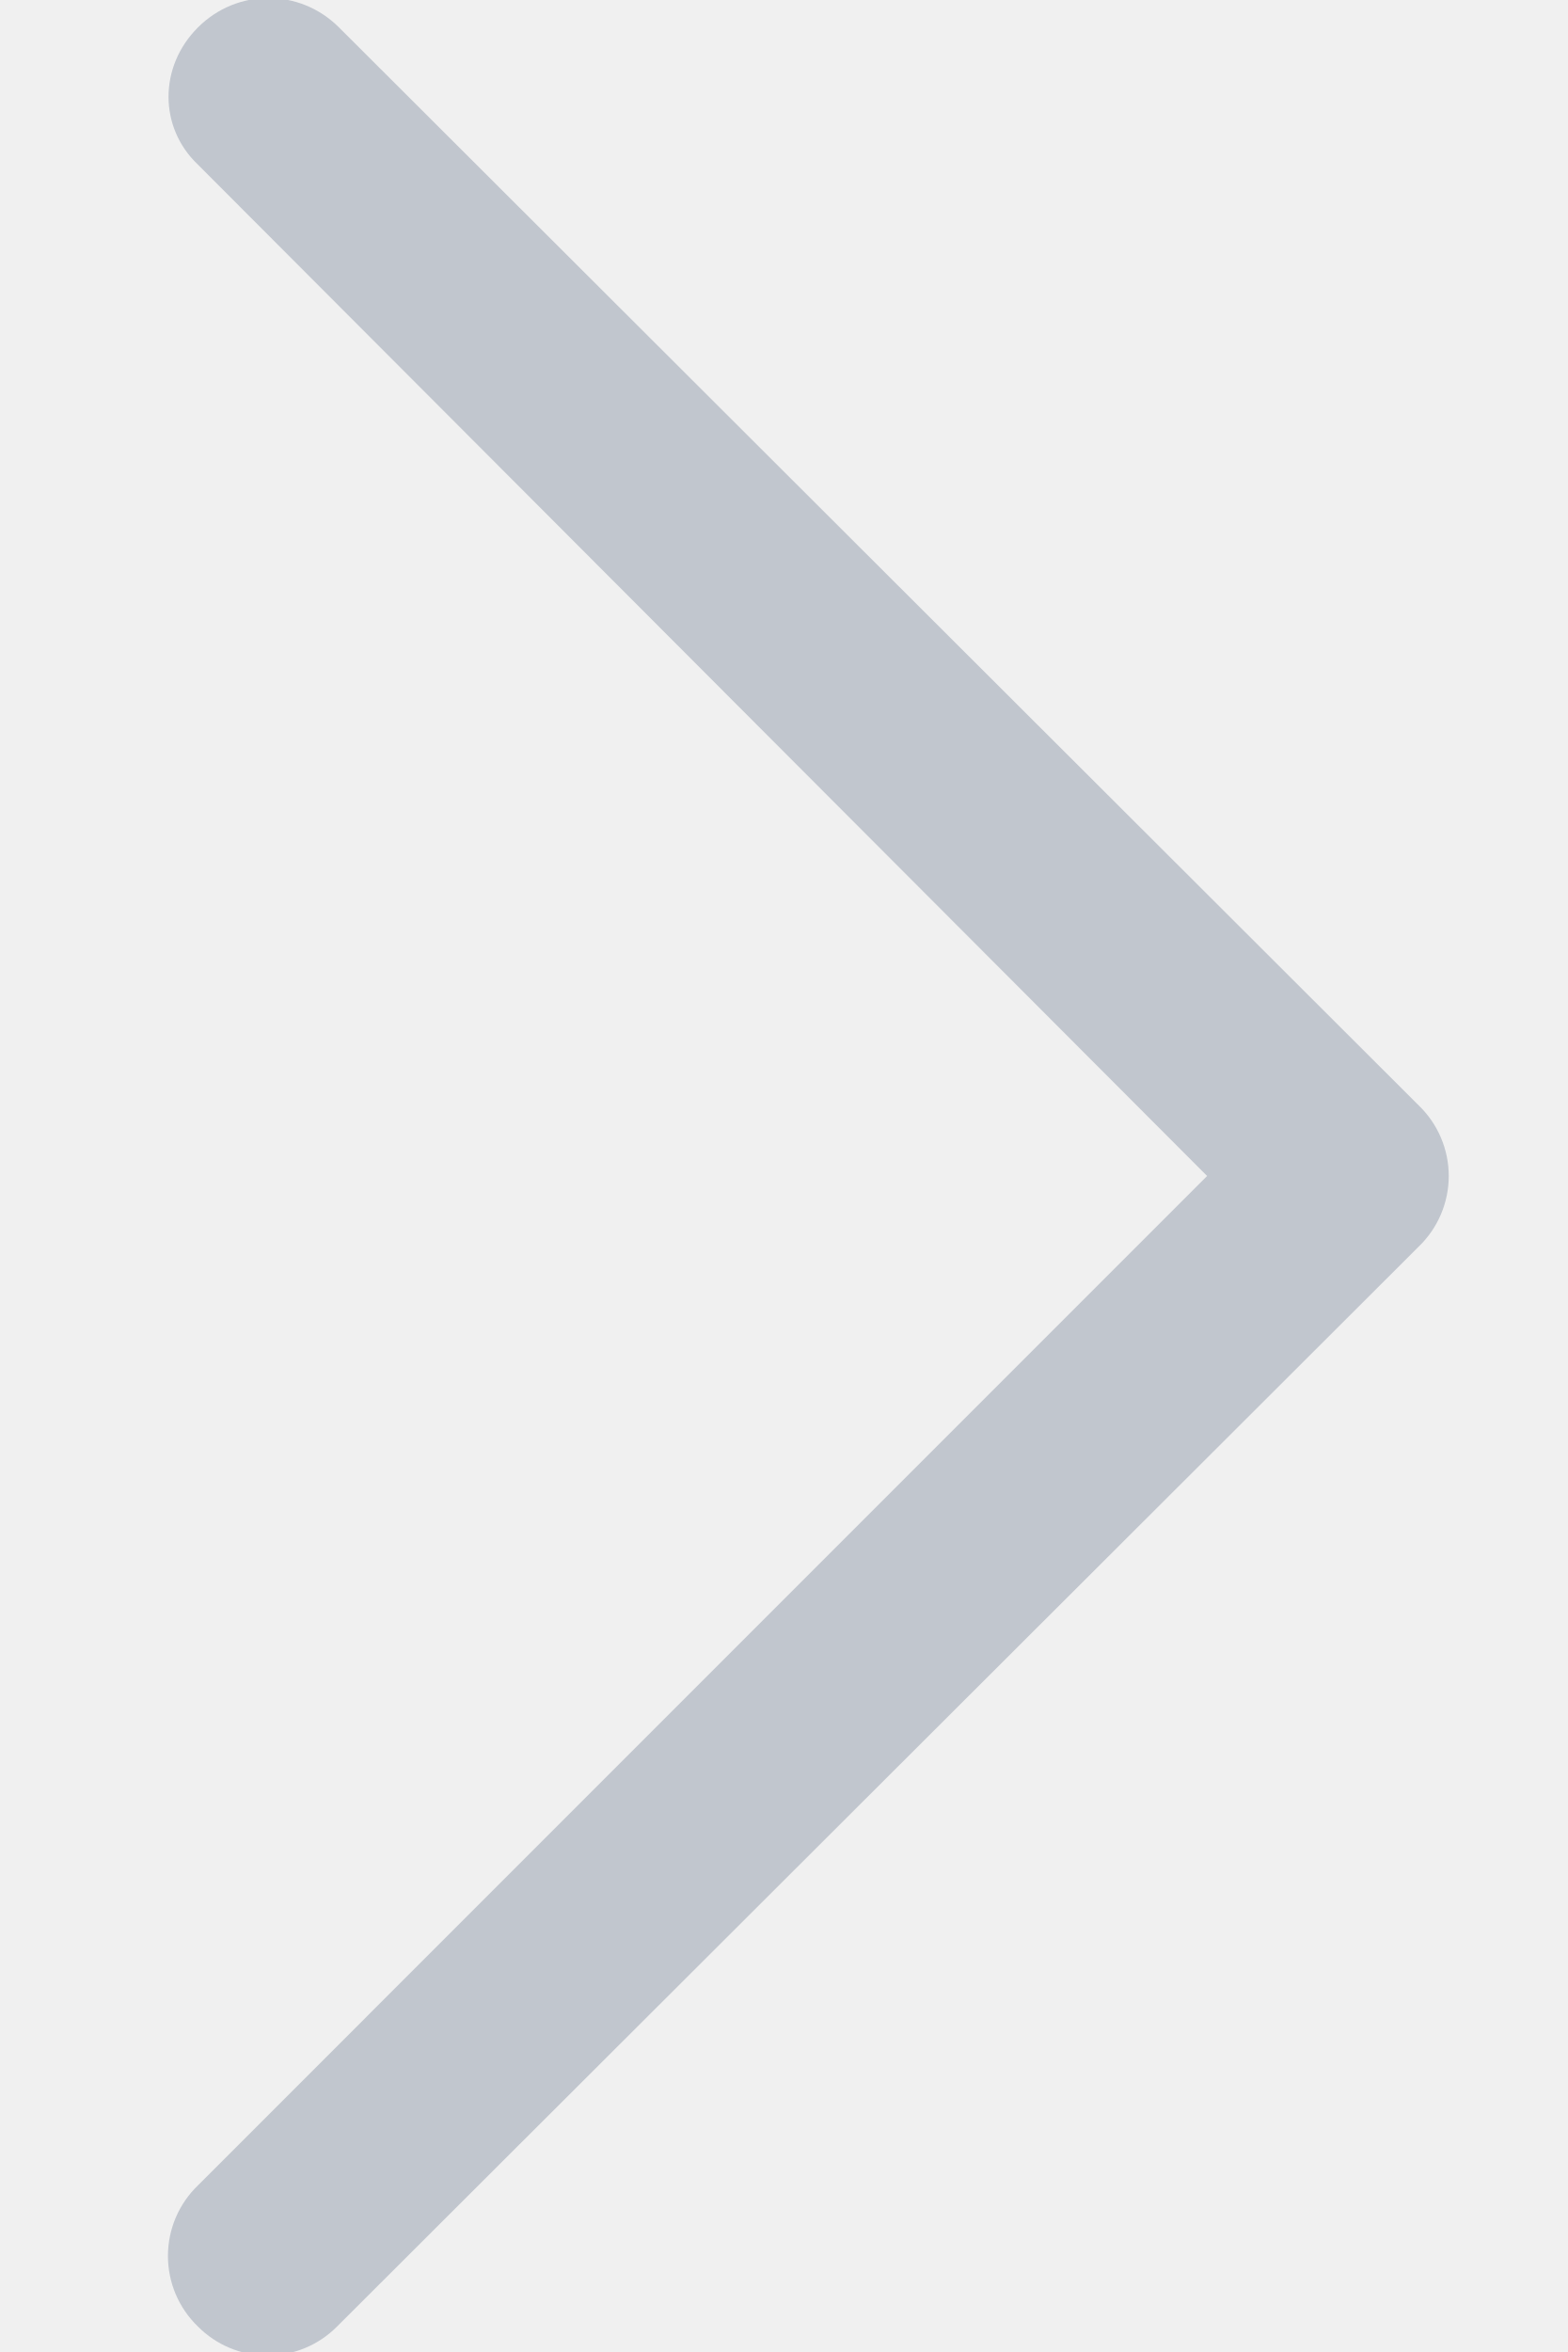
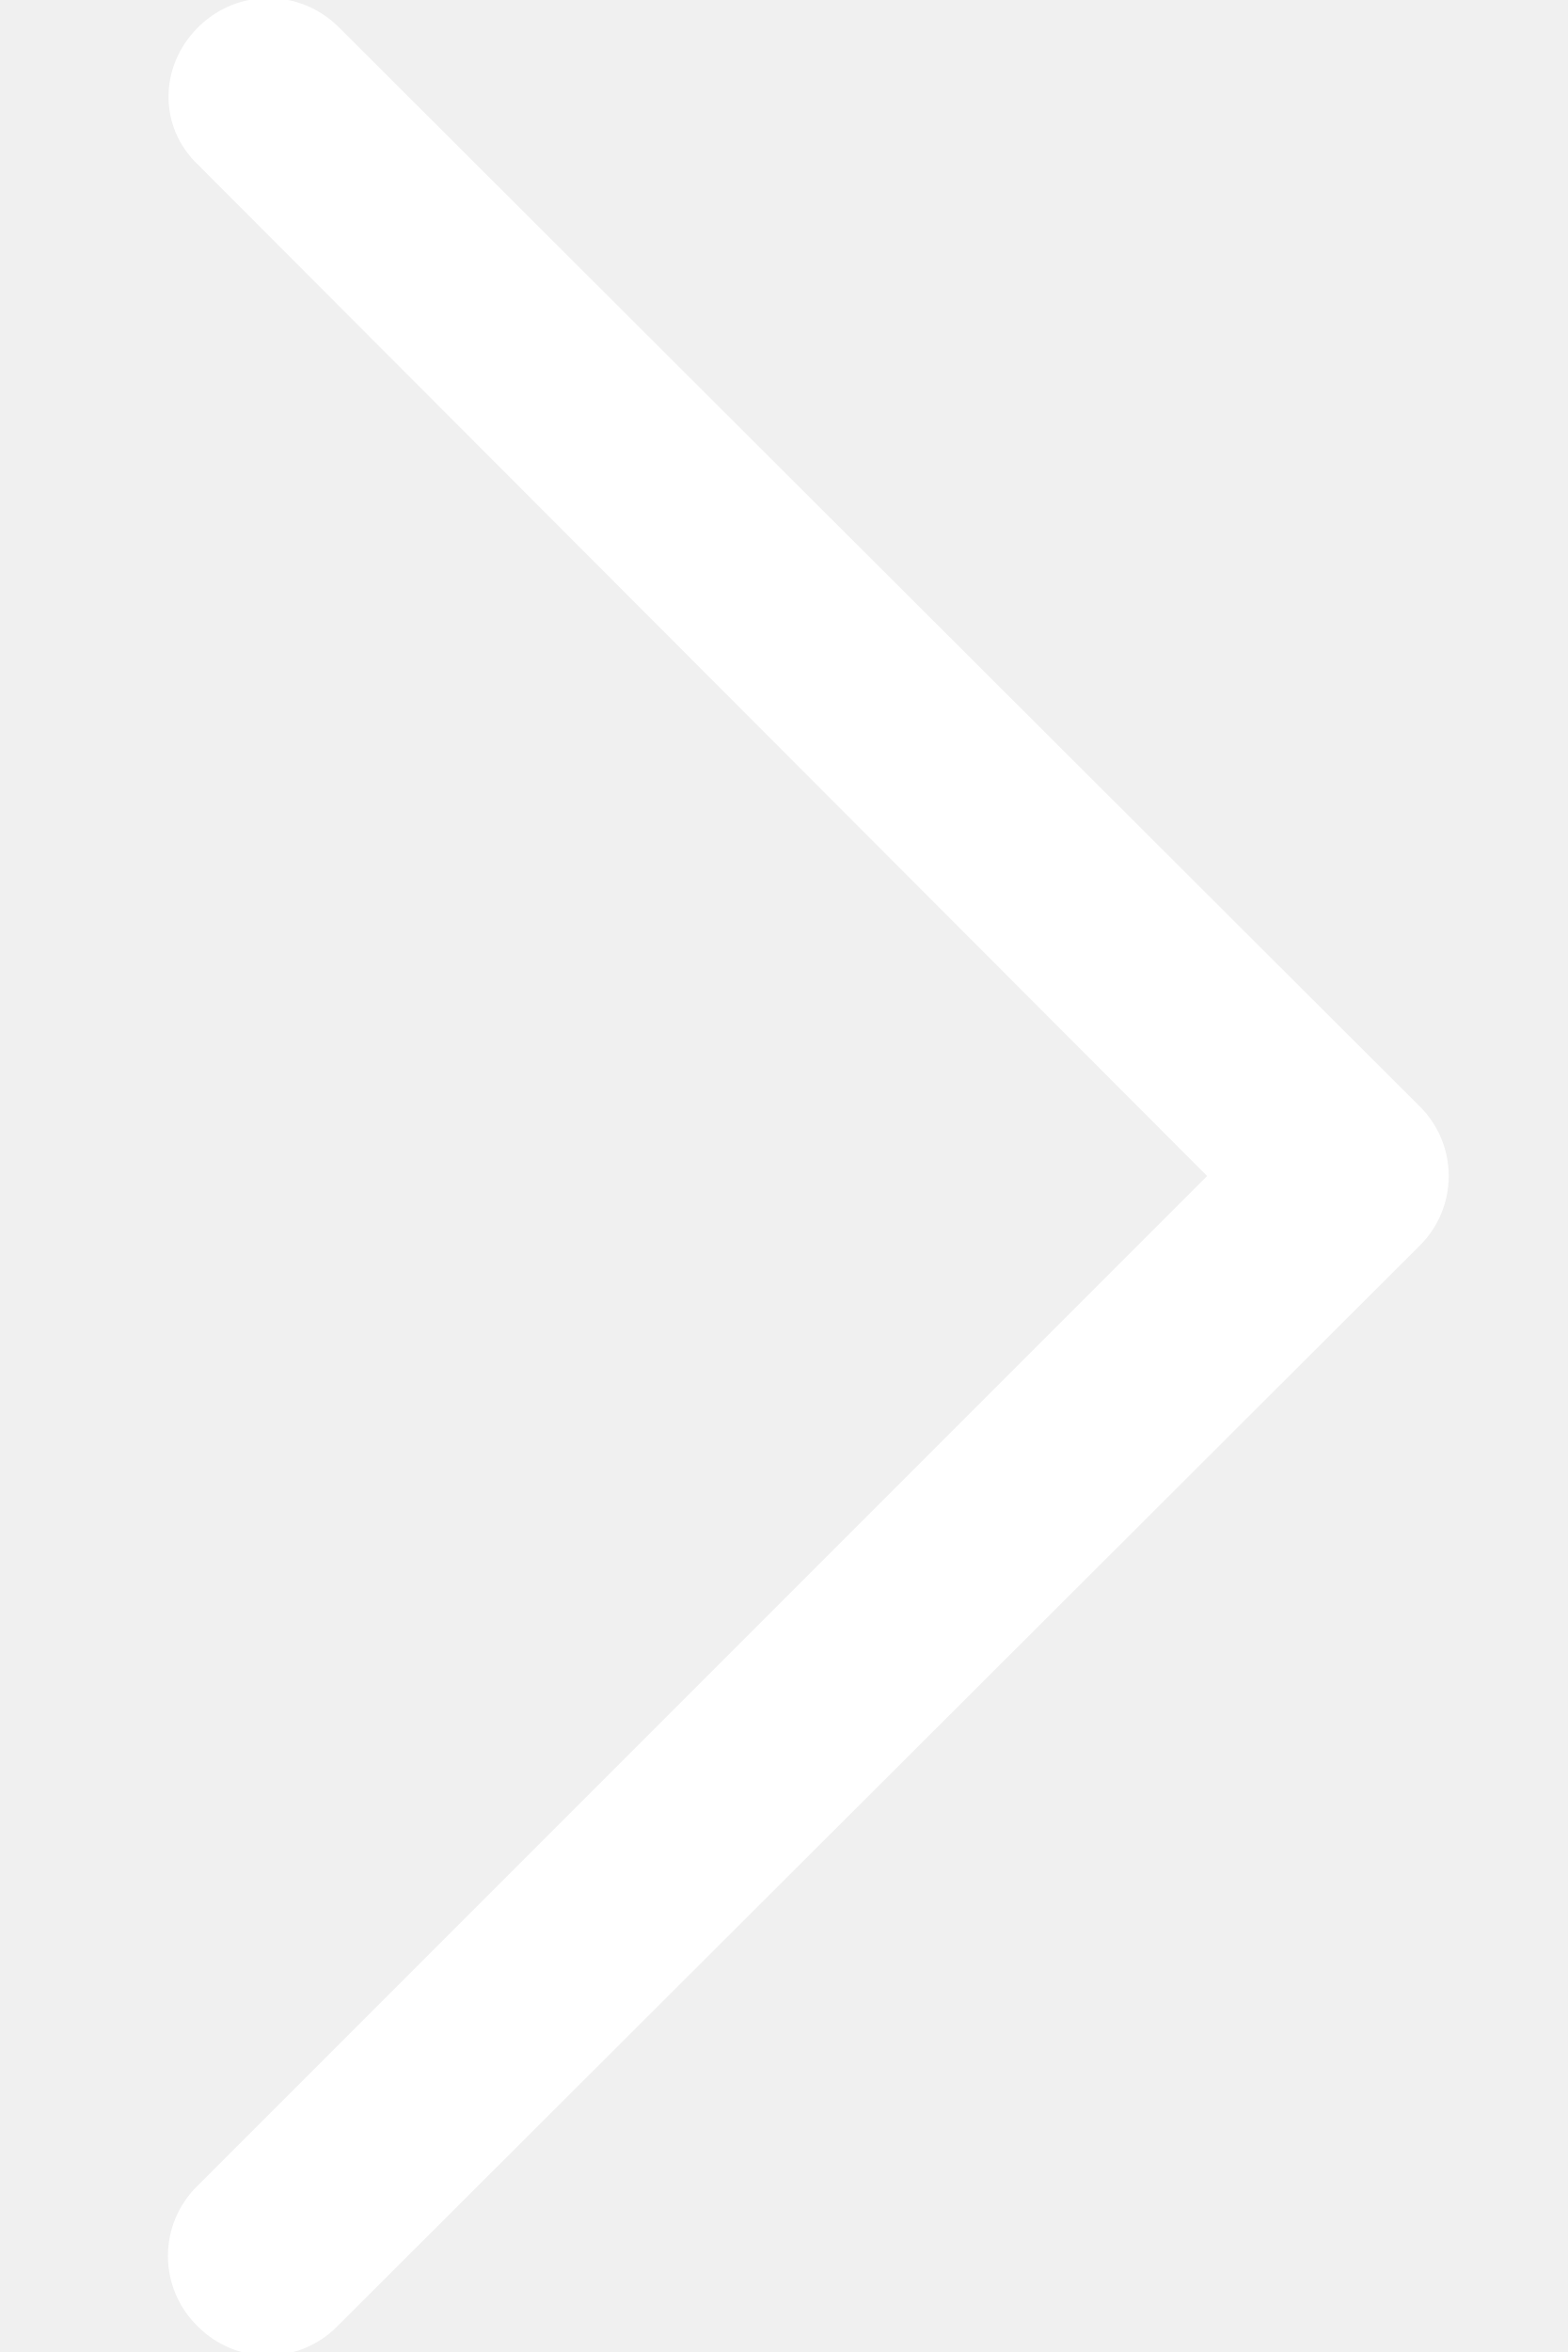
<svg xmlns="http://www.w3.org/2000/svg" width="8" height="12">
-   <path fill="#C1C6CE" d="M7.24 5.64L1.73.14c-.2-.2-.52-.2-.72 0s-.2.51 0 .7L6.16 6l-5.15 5.15a.5.5 0 000 .72.5.5 0 00.71 0l5.52-5.51a.5.5 0 000-.72z" />
+   <path fill="#FFFFFF" d="M7.24 5.64L1.73.14c-.2-.2-.52-.2-.72 0s-.2.51 0 .7L6.16 6l-5.15 5.15a.5.5 0 000 .72.5.5 0 00.71 0l5.52-5.51a.5.5 0 000-.72z" />
</svg>
